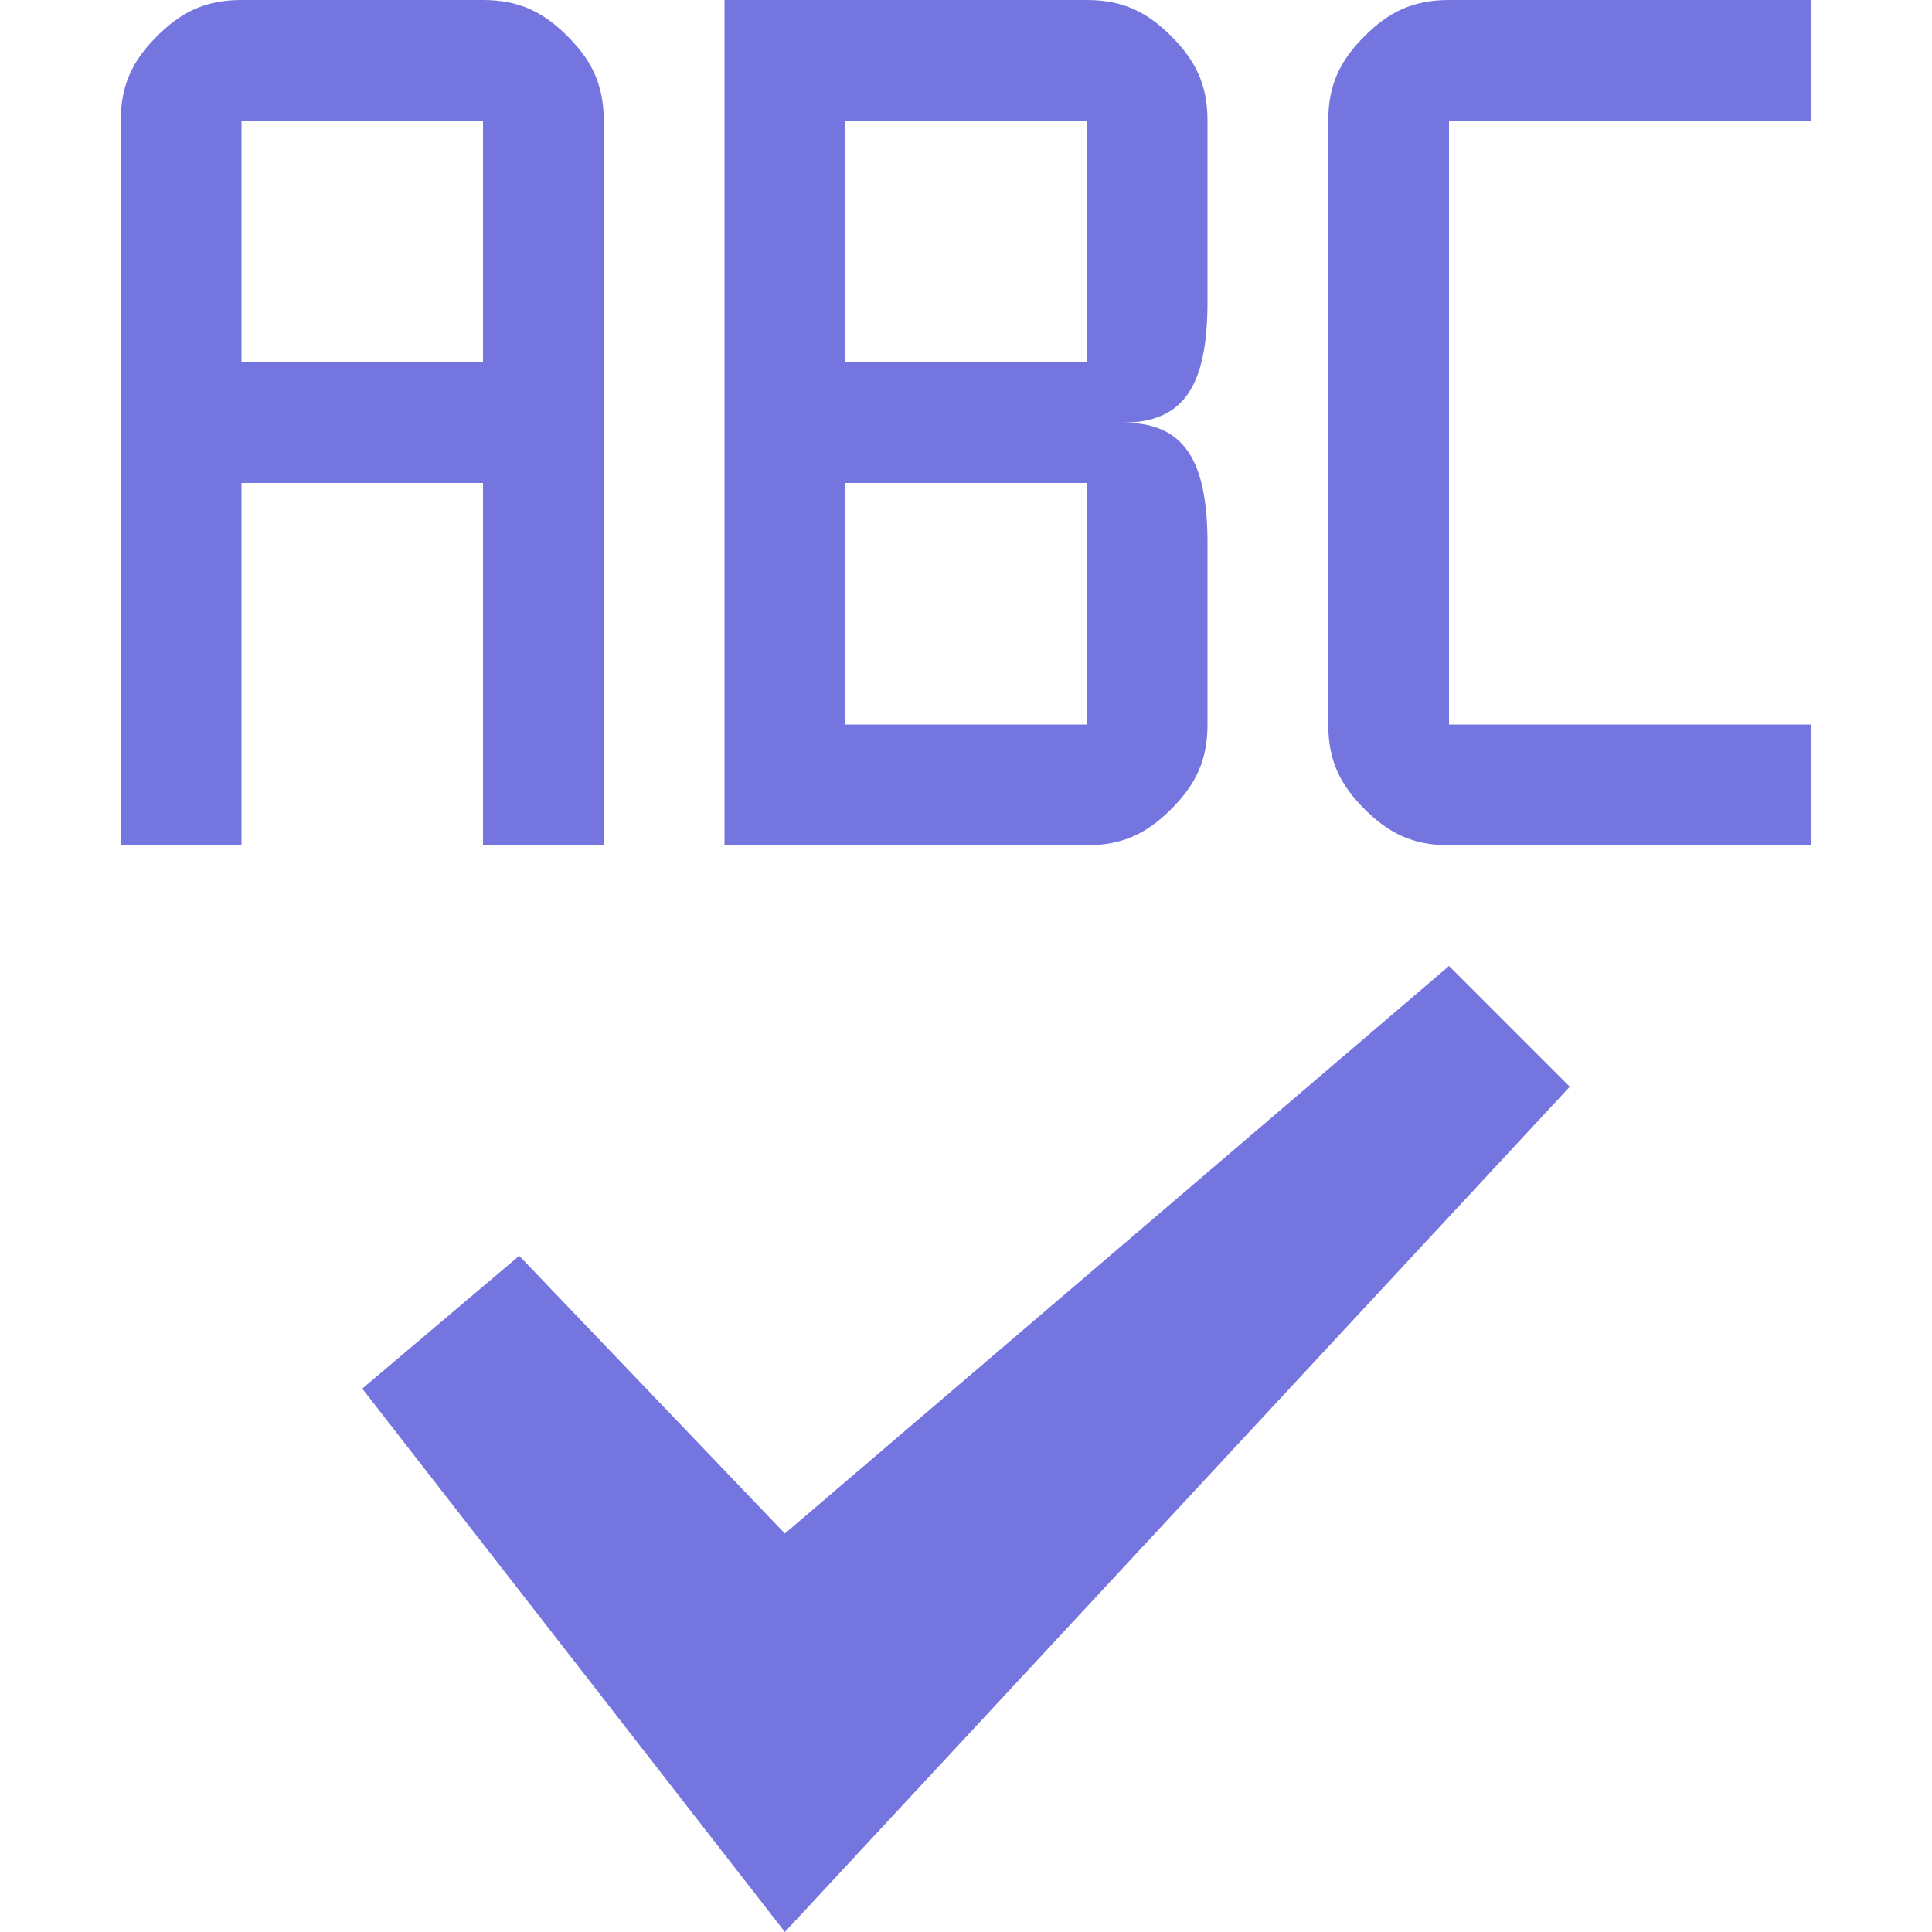
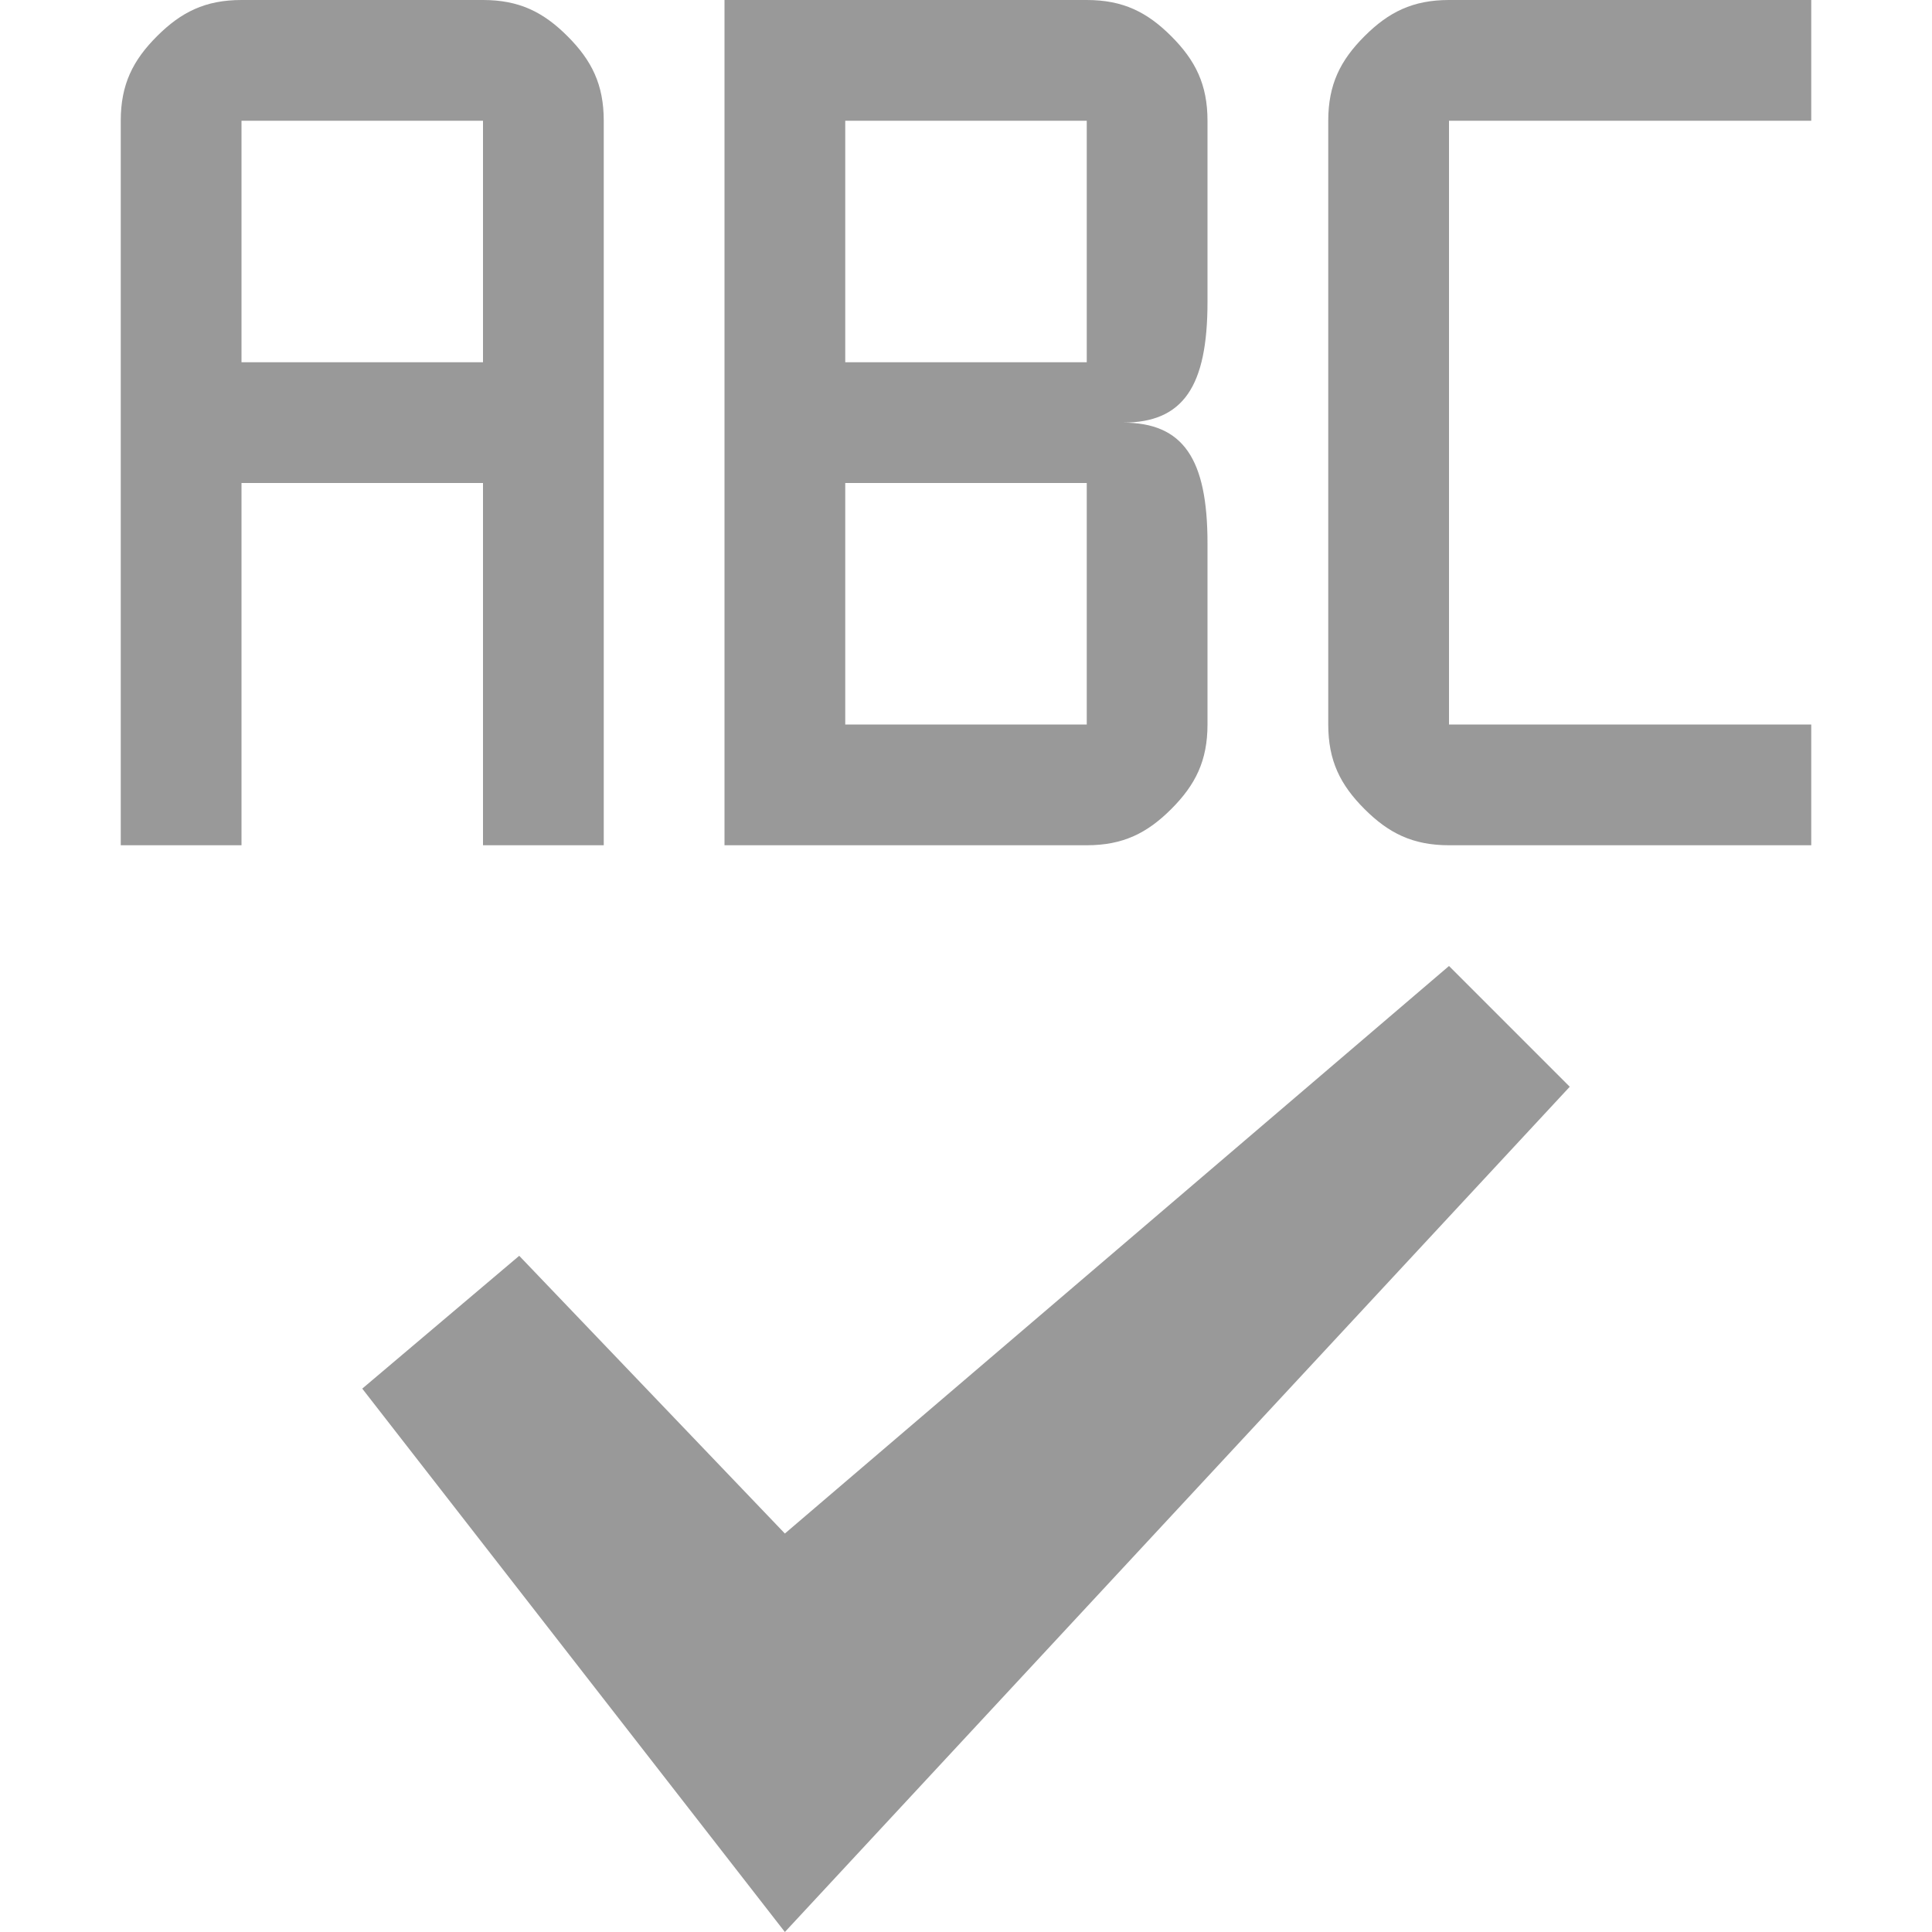
<svg xmlns="http://www.w3.org/2000/svg" width="16" height="16" viewBox="-1 0 16 16" preserveAspectRatio="xMinYMid meet" overflow="visible">
-   <path d="M1 7H0V1C0 .7.1.5.3.3.5.1.7 0 1 0h2c.3 0 .5.1.7.3.2.2.3.4.3.7v6H3V4H1v3zm0-4h2V1H1v2zm10 5l-5.5 4.7-2.2-2.3L2 11.5 5.5 16 12 9l-1-1zM8.3 3.5c.5 0 .7.3.7 1V6c0 .3-.1.5-.3.7-.2.2-.4.3-.7.3H5V0h3c.3 0 .5.1.7.3.2.2.3.4.3.7v1.5c0 .7-.2 1-.7 1zM8 1H6v2h2V1zm0 3H6v2h2V4zm3-3v5h3v1h-3c-.3 0-.5-.1-.7-.3-.2-.2-.3-.4-.3-.7V1c0-.3.1-.5.3-.7.2-.2.4-.3.7-.3h3v1h-3z" fill="#7575E0" />
+   <path d="M1 7H0V1C0 .7.1.5.3.3.5.1.7 0 1 0h2c.3 0 .5.1.7.3.2.2.3.4.3.7v6H3V4H1v3zm0-4h2V1H1v2zm10 5l-5.5 4.7-2.2-2.3L2 11.5 5.5 16 12 9l-1-1zM8.3 3.5c.5 0 .7.3.7 1V6c0 .3-.1.5-.3.7-.2.2-.4.3-.7.3H5V0h3c.3 0 .5.1.7.3.2.2.3.4.3.7v1.5c0 .7-.2 1-.7 1zM8 1H6v2h2V1zm0 3H6v2h2V4zm3-3v5h3v1h-3c-.3 0-.5-.1-.7-.3-.2-.2-.3-.4-.3-.7V1c0-.3.1-.5.3-.7.2-.2.4-.3.7-.3h3v1h-3z" fill="#999" />
</svg>
